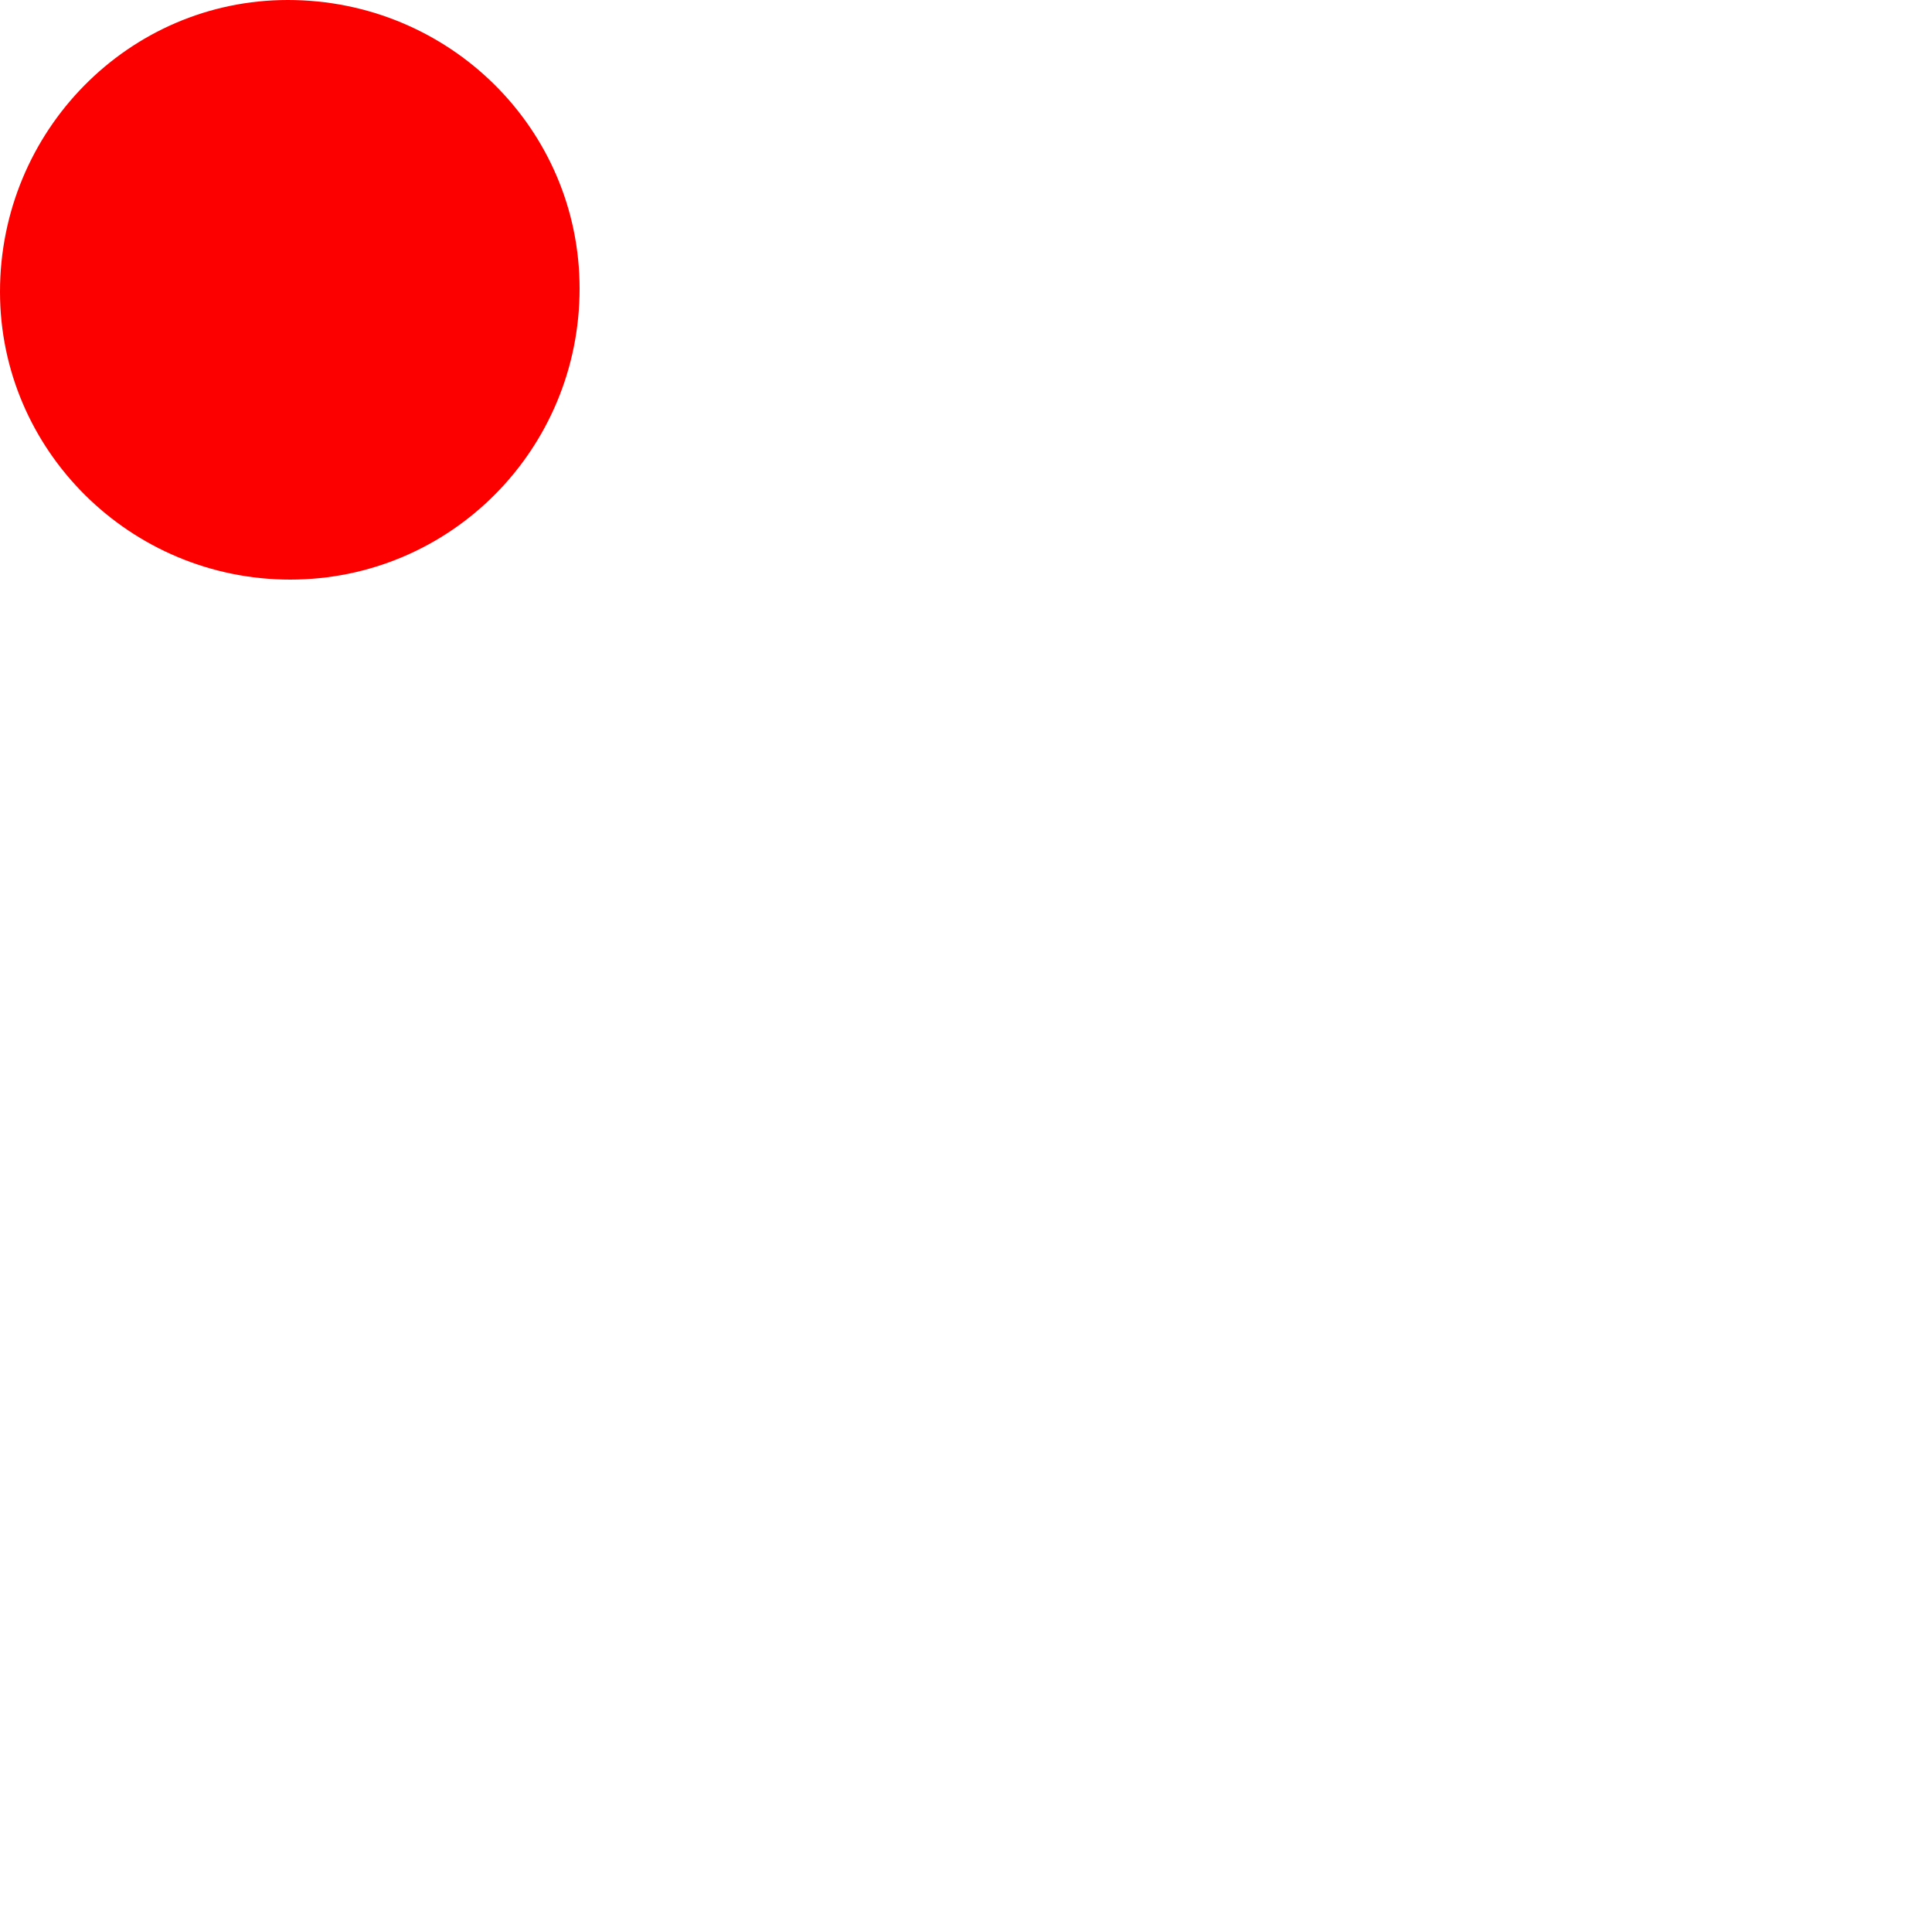
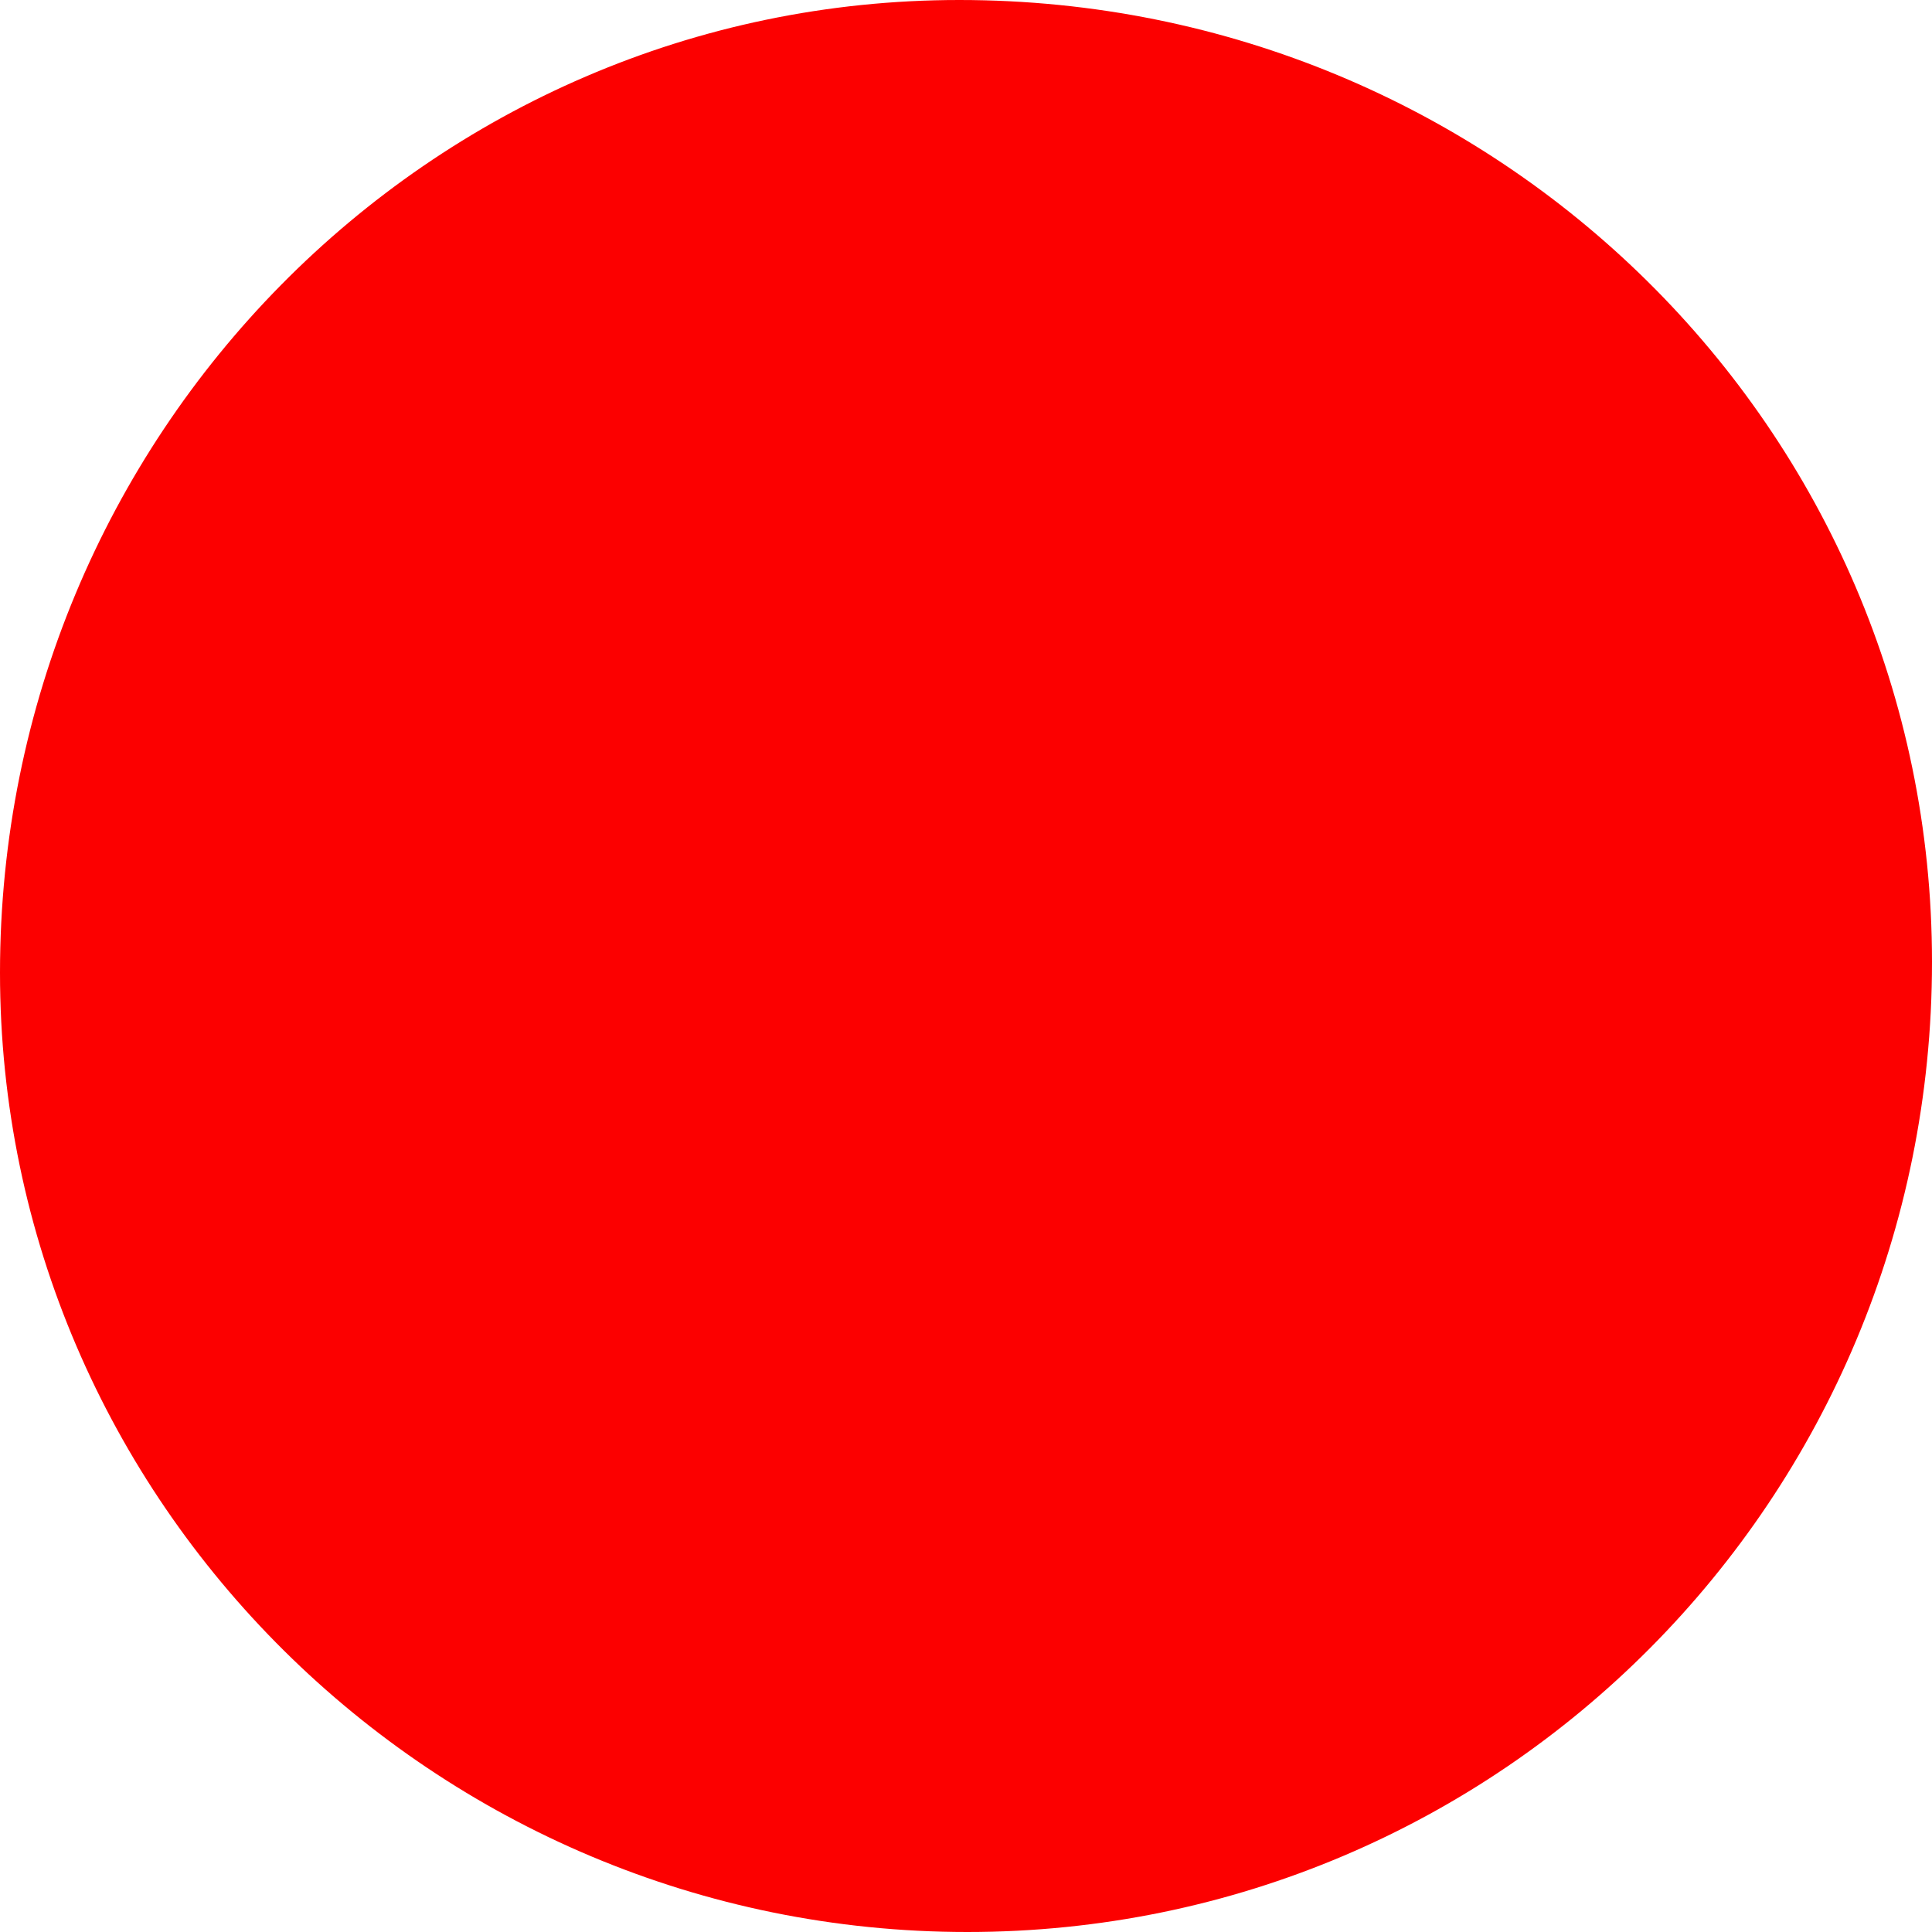
<svg xmlns="http://www.w3.org/2000/svg" version="1.1" id="_x35_0m" x="0px" y="0px" viewBox="0 0 144 144" enable-background="new 0 0 144 144" xml:space="preserve" width="40" height="40">
  <defs id="defs15" />
-   <path fill="#ED2024" d="M 21.45,0 C 9.6,0 0,9.75 0,21.75 0,33.57 9.72,43.2 21.63,43.2 33.57,43.2 43.2,33.51 43.2,21.51 43.2,9.6 33.48,0 21.45,0 Z" id="path2" style="fill:#fc0000;fill-opacity:1;stroke-width:0.3" />
+   <path fill="#ED2024" d="M71.5,0C32,0,0,32.5,0,72.5C0,111.9,32.4,144,72.1,144c39.8,0,71.9-32.3,71.9-72.3C144,32,111.6,0,71.5,0z" id="path2" style="fill:#fc0000;fill-opacity:1" />
</svg>
